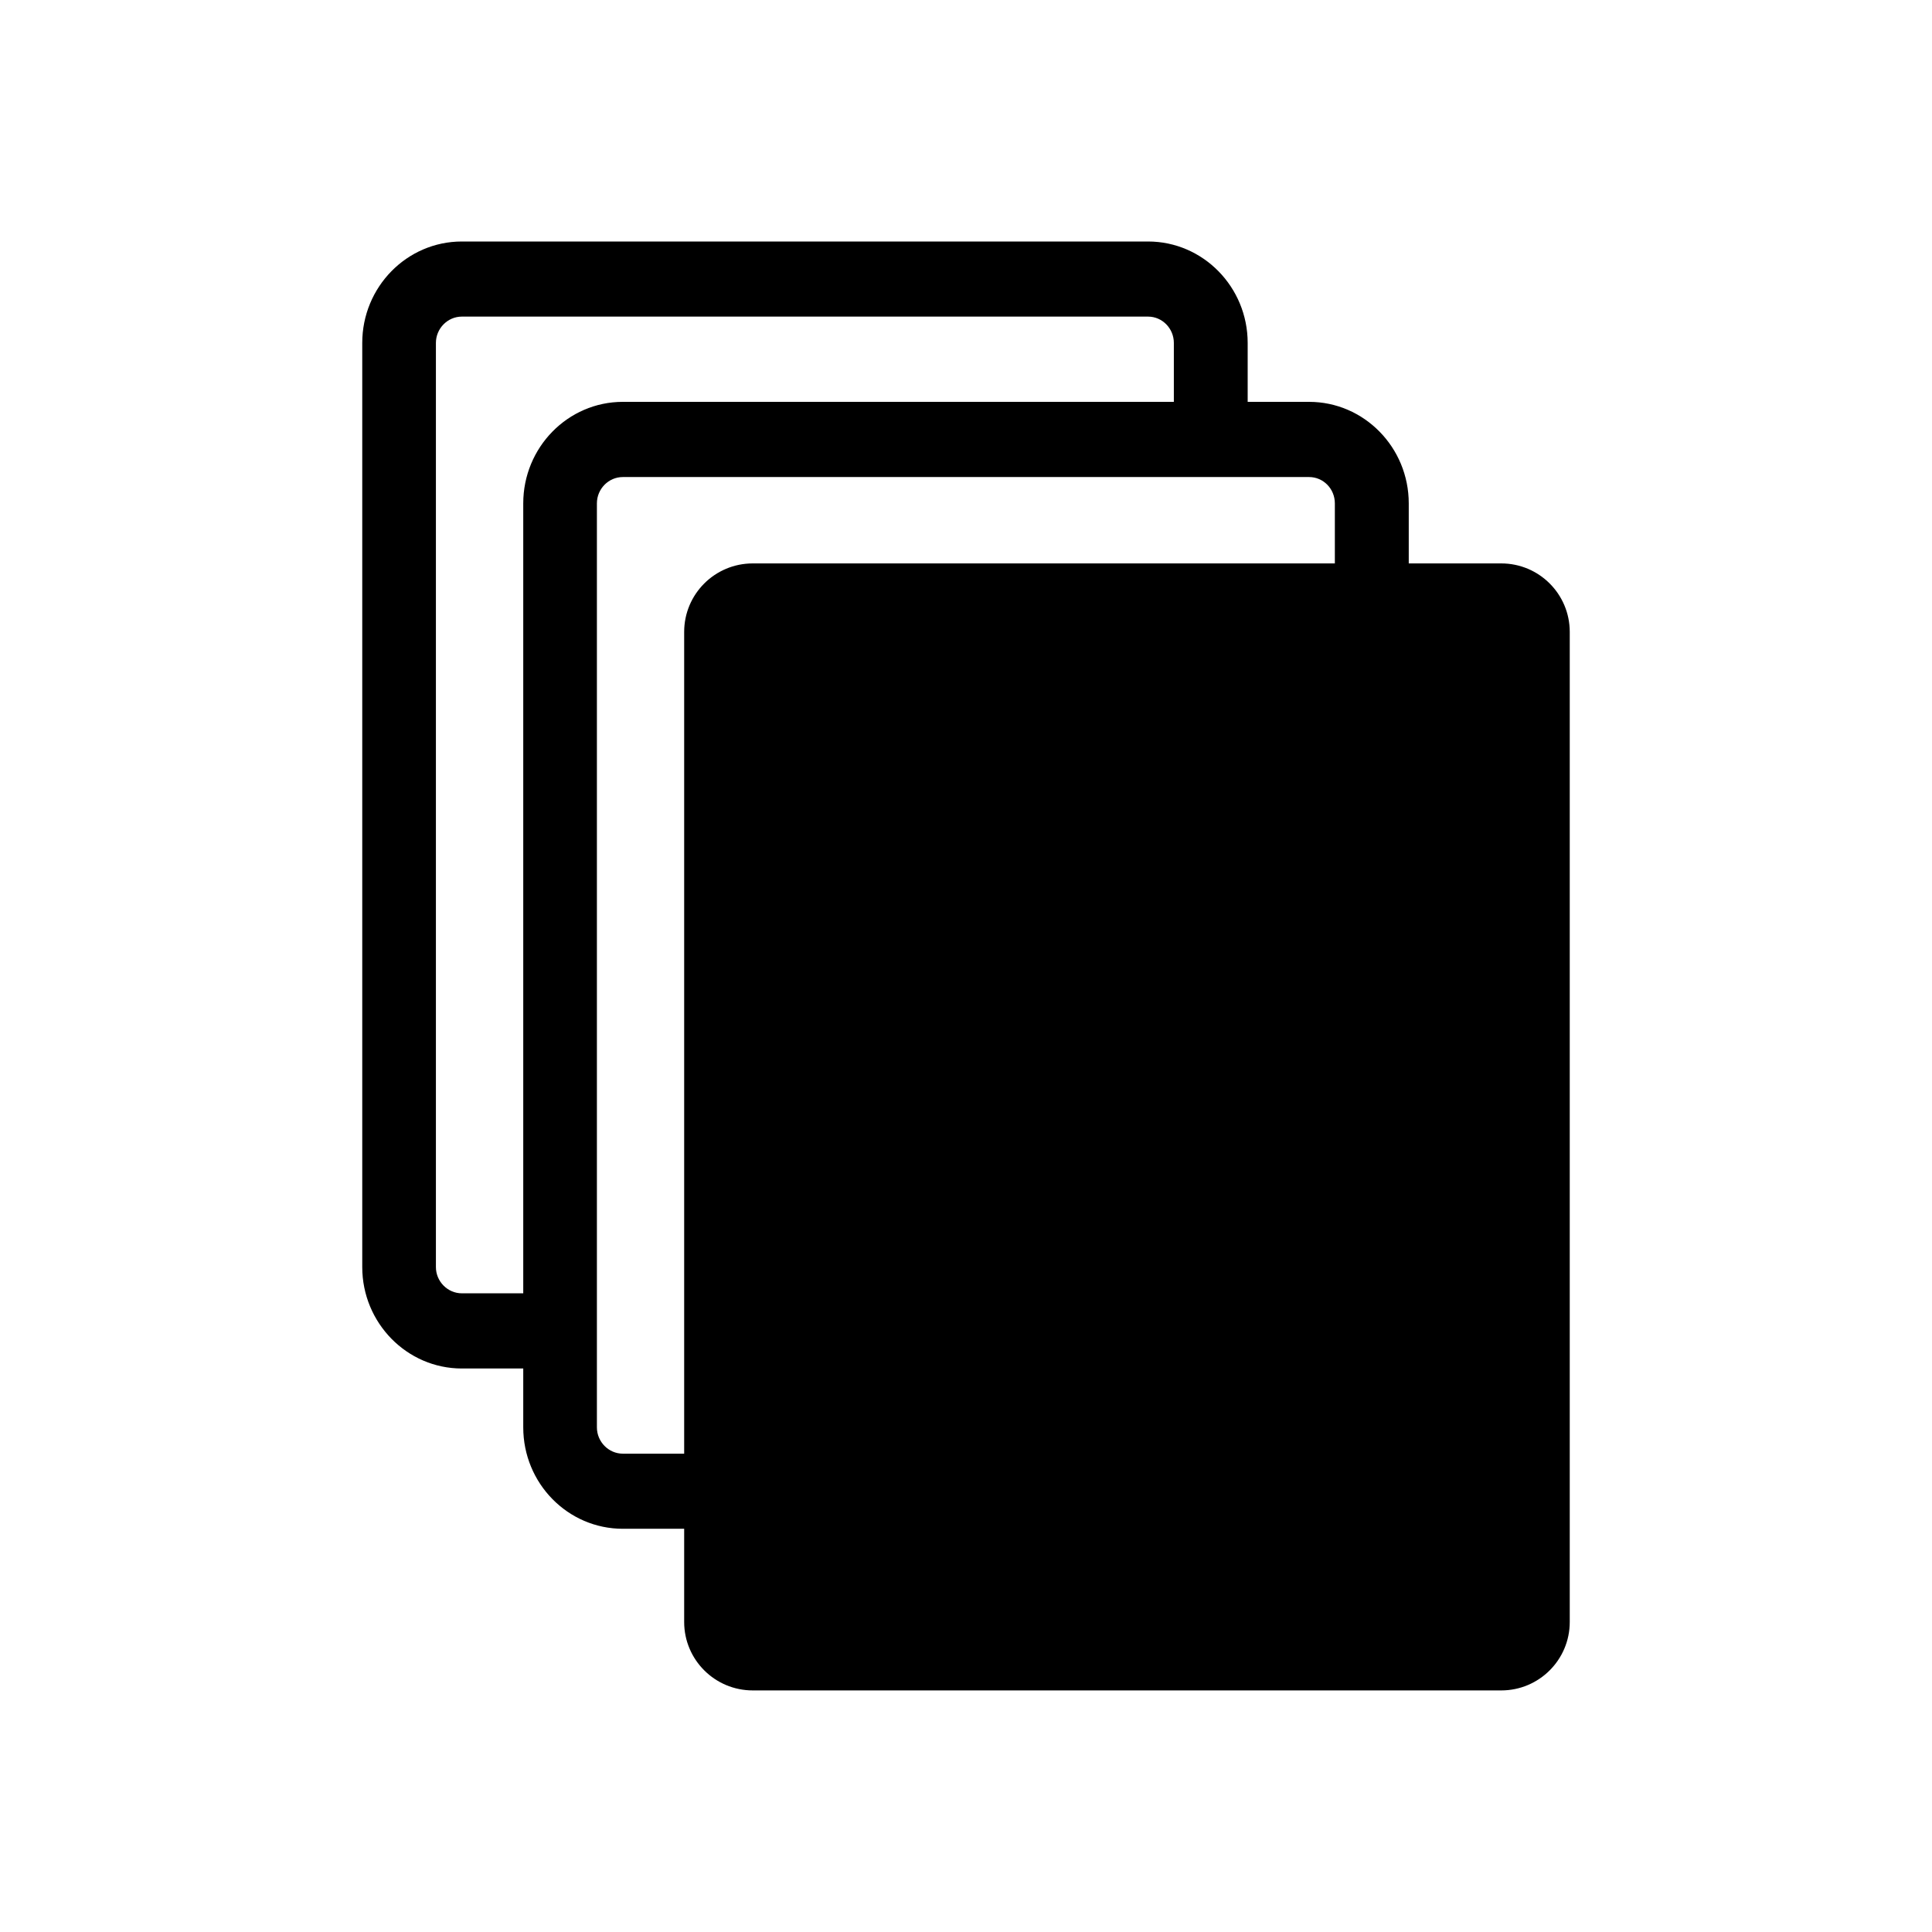
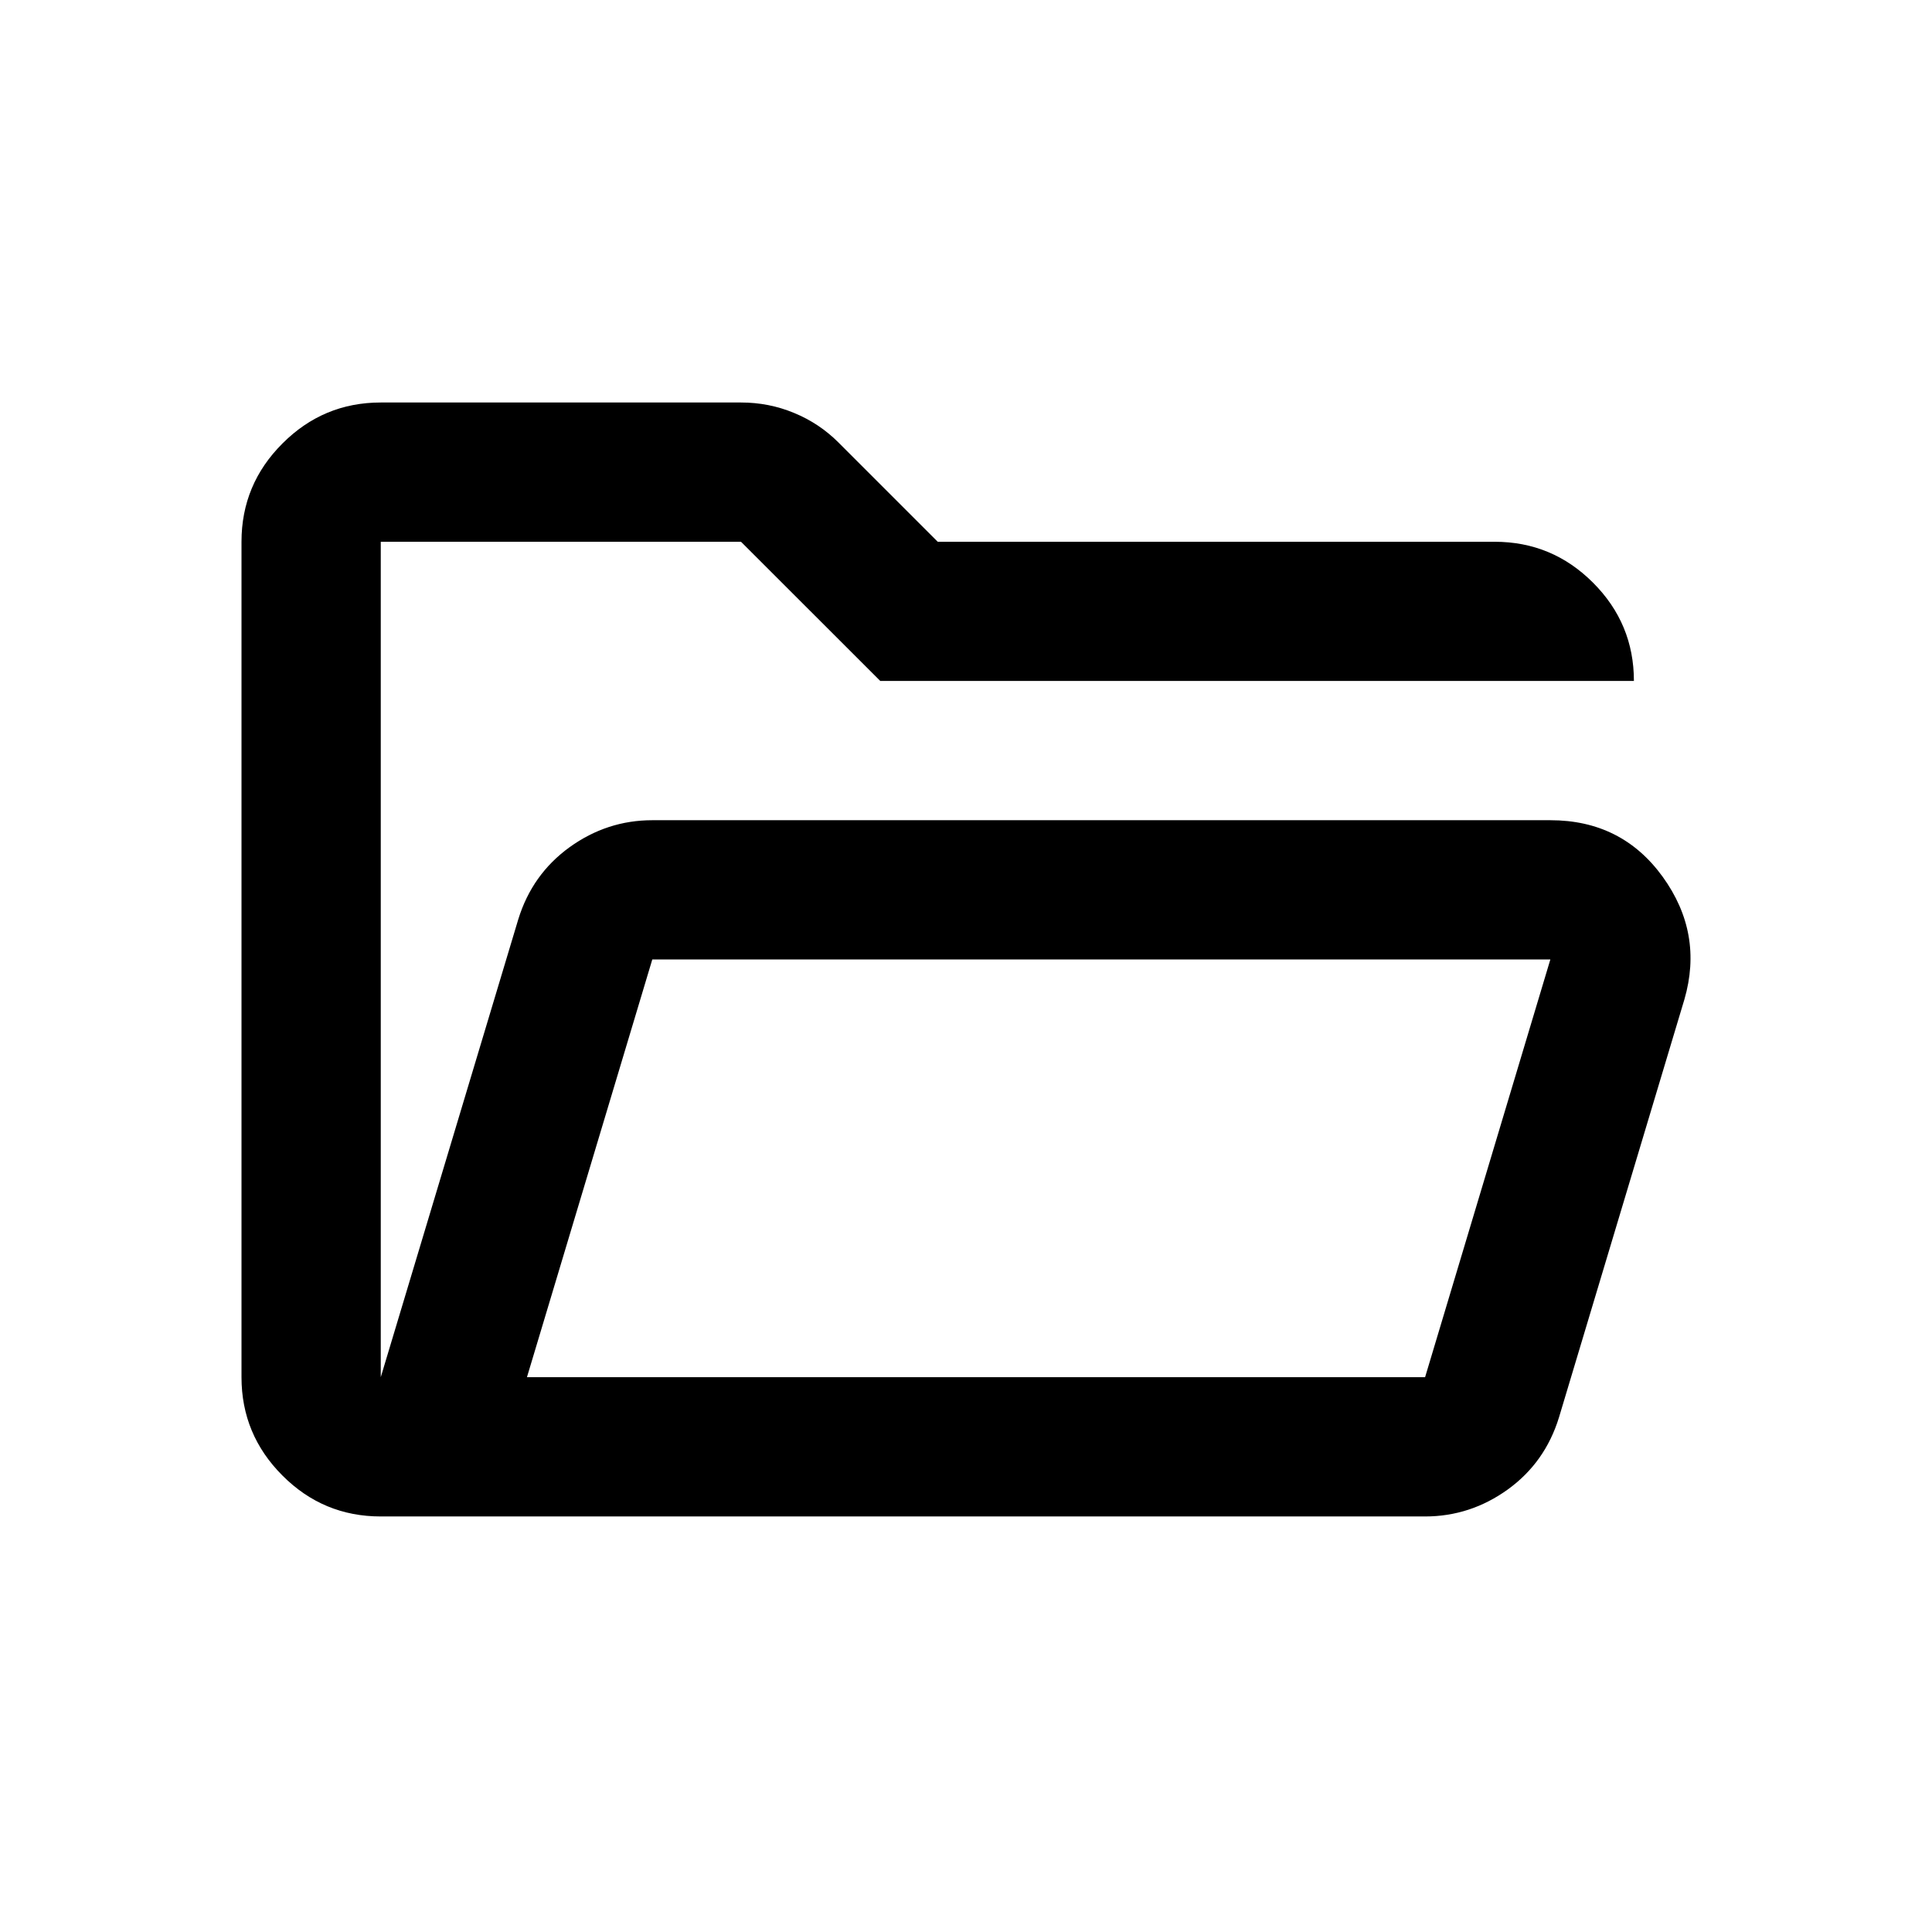
- <svg xmlns="http://www.w3.org/2000/svg" width="24px" height="24px" viewBox="0 0 24 24" version="1.1">
-   <defs />
-   <g id="Icons" stroke="none" stroke-width="1" fill-rule="evenodd">
-     <g id="MC-icon-set" transform="translate(-24, -264)">
-       <g id="Menu" transform="translate(24, 168)">
-         <g id="Pages" transform="translate(0, 96)">
-           <path d="M7.737,18.058 C7.561,18.058 7.415,17.911 7.415,17.731 L7.415,6.253 C7.415,6.072 7.561,5.926 7.737,5.926 L16.262,5.926 C16.439,5.926 16.582,6.072 16.582,6.253 L16.582,6.999 L9.351,6.999 C8.88,6.999 8.499,7.38 8.499,7.85 L8.499,18.058 L7.737,18.058 Z M6.5,6.253 L6.5,16.066 L5.737,16.066 C5.561,16.066 5.415,15.919 5.415,15.74 L5.415,4.26 C5.415,4.08 5.561,3.933 5.737,3.933 L14.262,3.933 C14.438,3.933 14.582,4.08 14.582,4.26 L14.582,4.992 L7.737,4.992 C7.054,4.992 6.5,5.558 6.5,6.253 Z M18.649,6.999 L17.5,6.999 L17.5,6.253 C17.5,5.558 16.945,4.992 16.262,4.992 L15.499,4.992 L15.499,4.26 C15.499,3.565 14.944,3 14.262,3 L5.737,3 C5.054,3 4.5,3.565 4.5,4.26 L4.5,15.74 C4.5,16.433 5.054,17 5.737,17 L6.5,17 L6.5,17.731 C6.5,18.427 7.054,18.991 7.737,18.991 L8.499,18.991 L8.499,20.149 C8.499,20.618 8.88,20.999 9.351,20.999 L18.649,20.999 C19.119,20.999 19.5,20.618 19.5,20.149 L19.5,7.85 C19.5,7.38 19.119,6.999 18.649,6.999 L18.649,6.999 Z" id="shape" />
-         </g>
-       </g>
-     </g>
-   </g>
+ <svg xmlns="http://www.w3.org/2000/svg" width="24" height="24" viewBox="0 0 24 24">
+   <path d="M4.73 18.838C4.254 18.838 3.847 18.669 3.509 18.33C3.17 17.991 3 17.584 3 17.108V6.73C3 6.254 3.17 5.847 3.509 5.509C3.847 5.17 4.254 5 4.73 5H9.205C9.436 5 9.656 5.043 9.865 5.13C10.074 5.216 10.258 5.339 10.416 5.497L11.649 6.73H18.567C19.043 6.73 19.45 6.899 19.789 7.238C20.128 7.577 20.297 7.984 20.297 8.459H10.935L9.205 6.73H4.73V17.108L6.438 11.421C6.553 11.047 6.766 10.748 7.076 10.524C7.386 10.301 7.728 10.189 8.103 10.189H19.259C19.85 10.189 20.315 10.423 20.654 10.891C20.993 11.36 21.083 11.868 20.924 12.416L19.367 17.605C19.252 17.98 19.04 18.279 18.73 18.503C18.42 18.726 18.077 18.838 17.703 18.838H4.73ZM6.546 17.108H17.703L19.259 11.919H8.103L6.546 17.108Z" fill="black" />
</svg>
